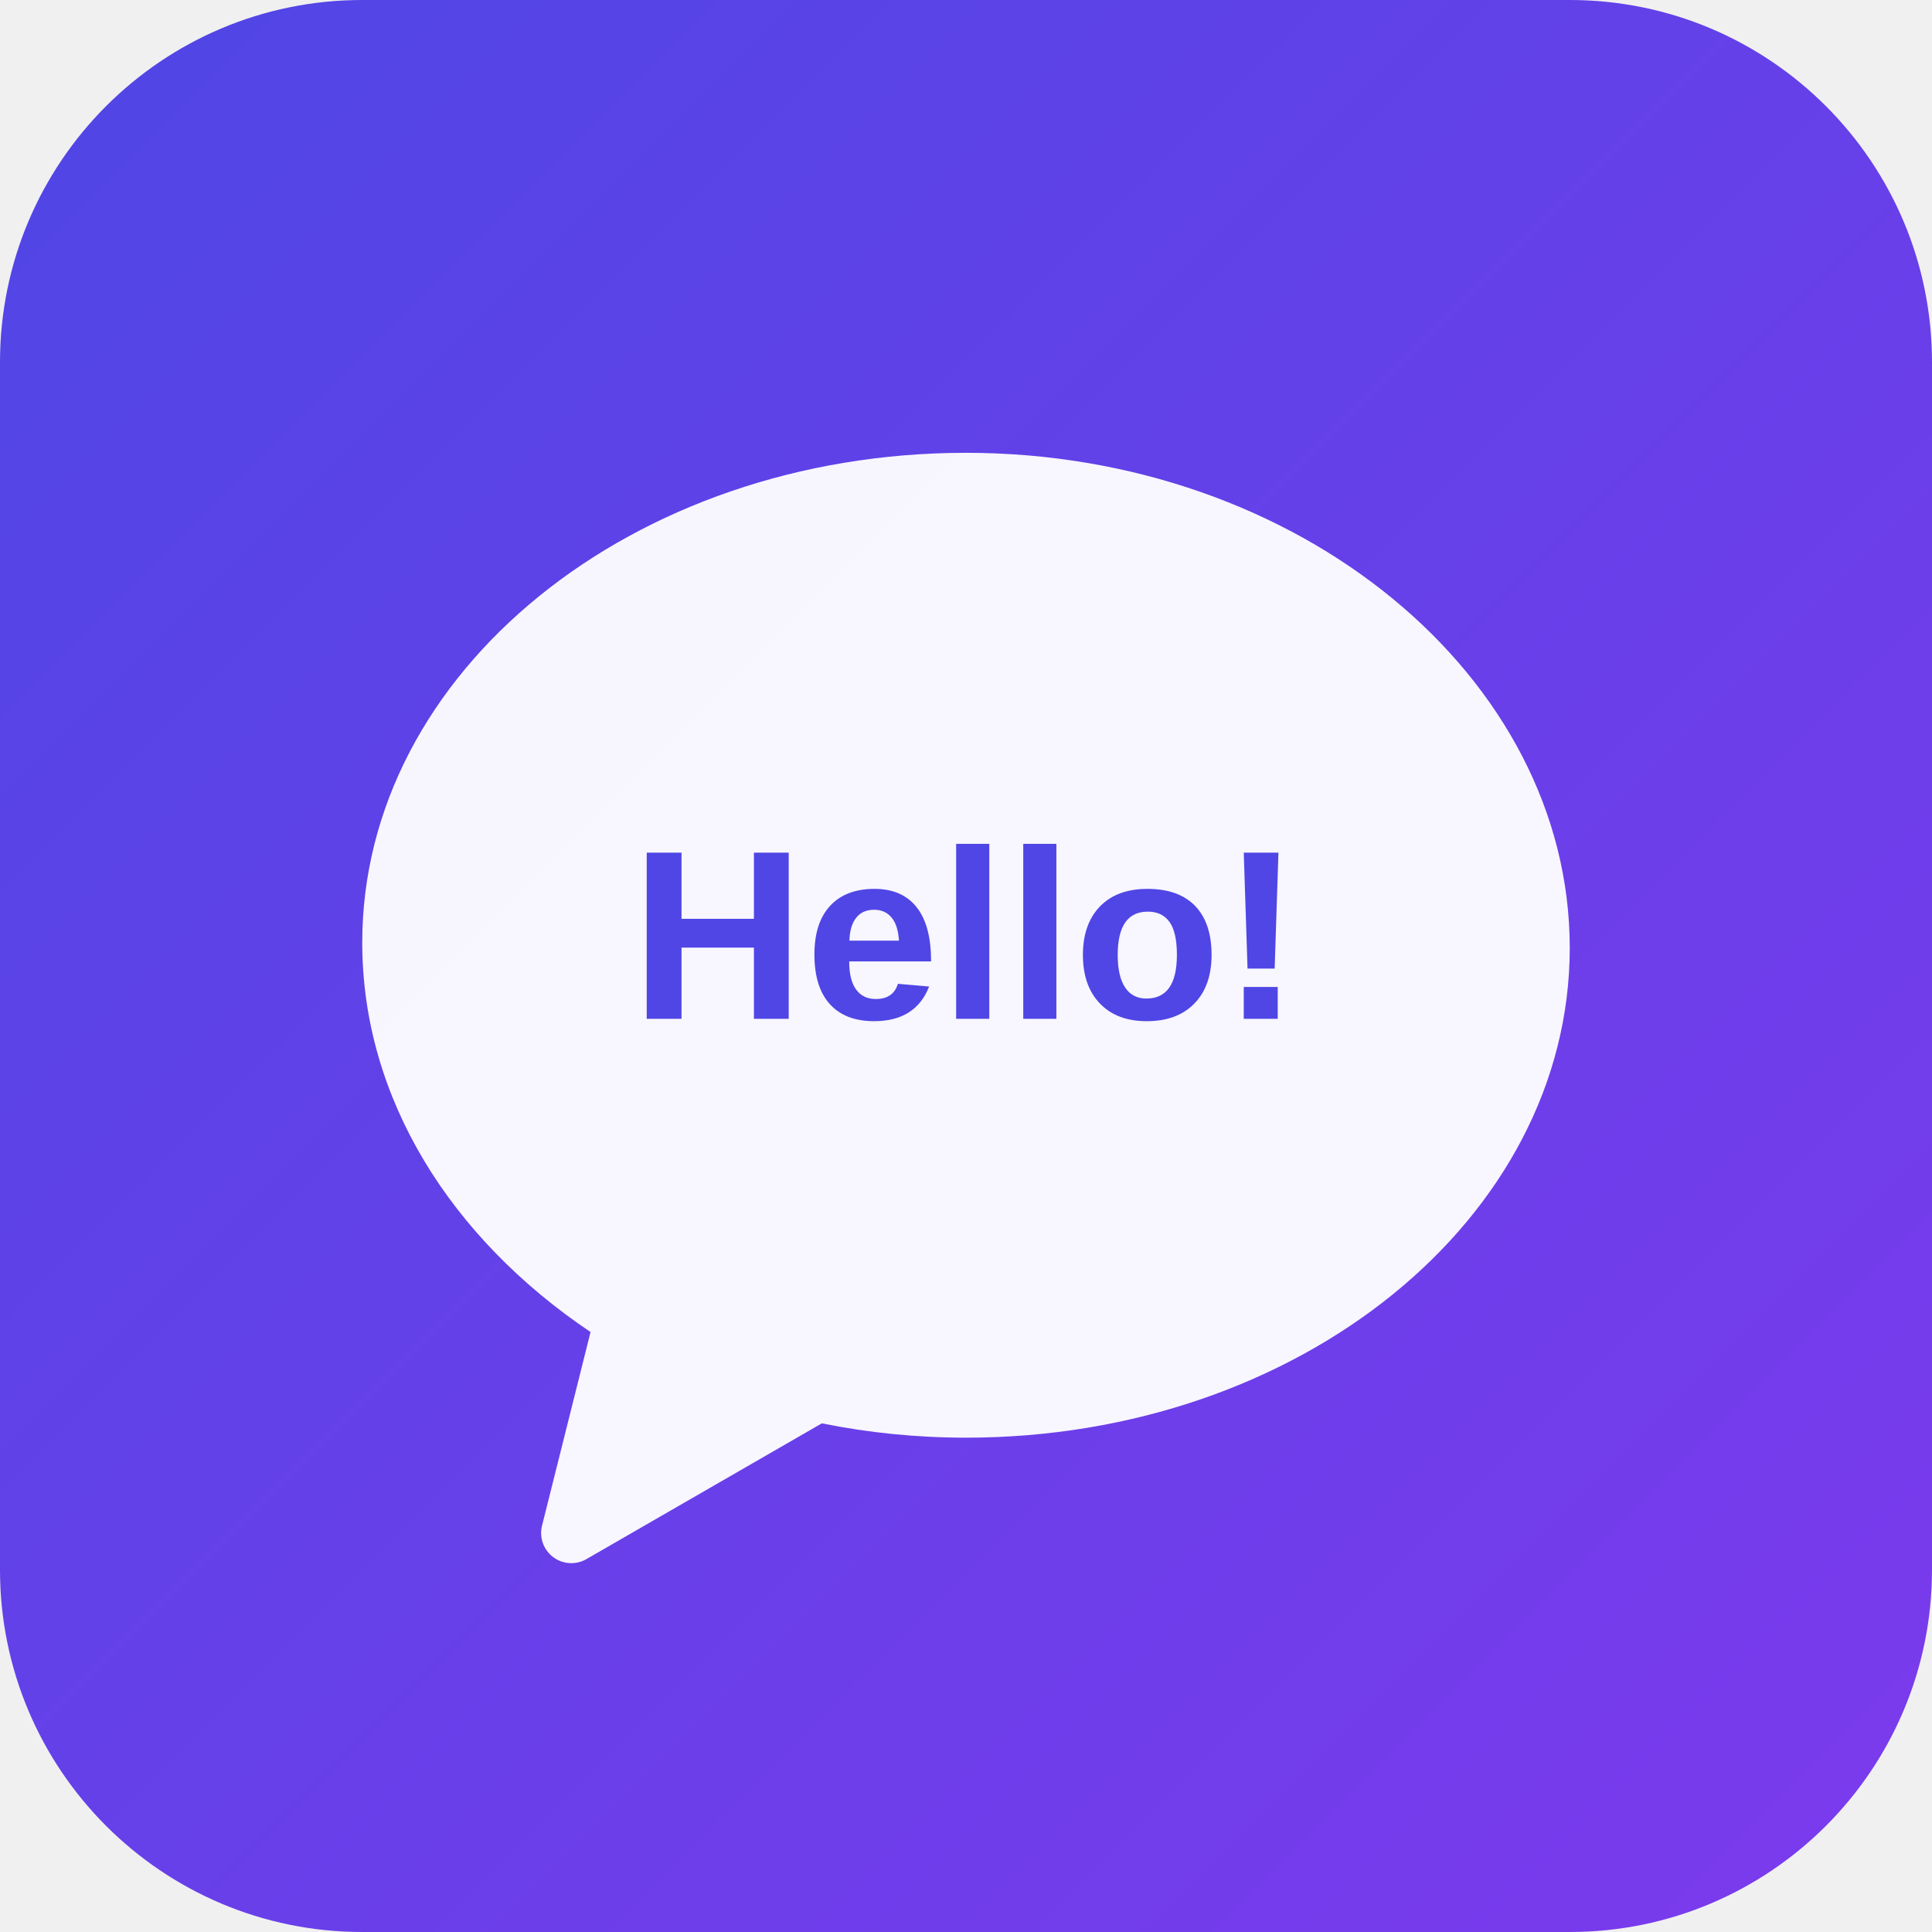
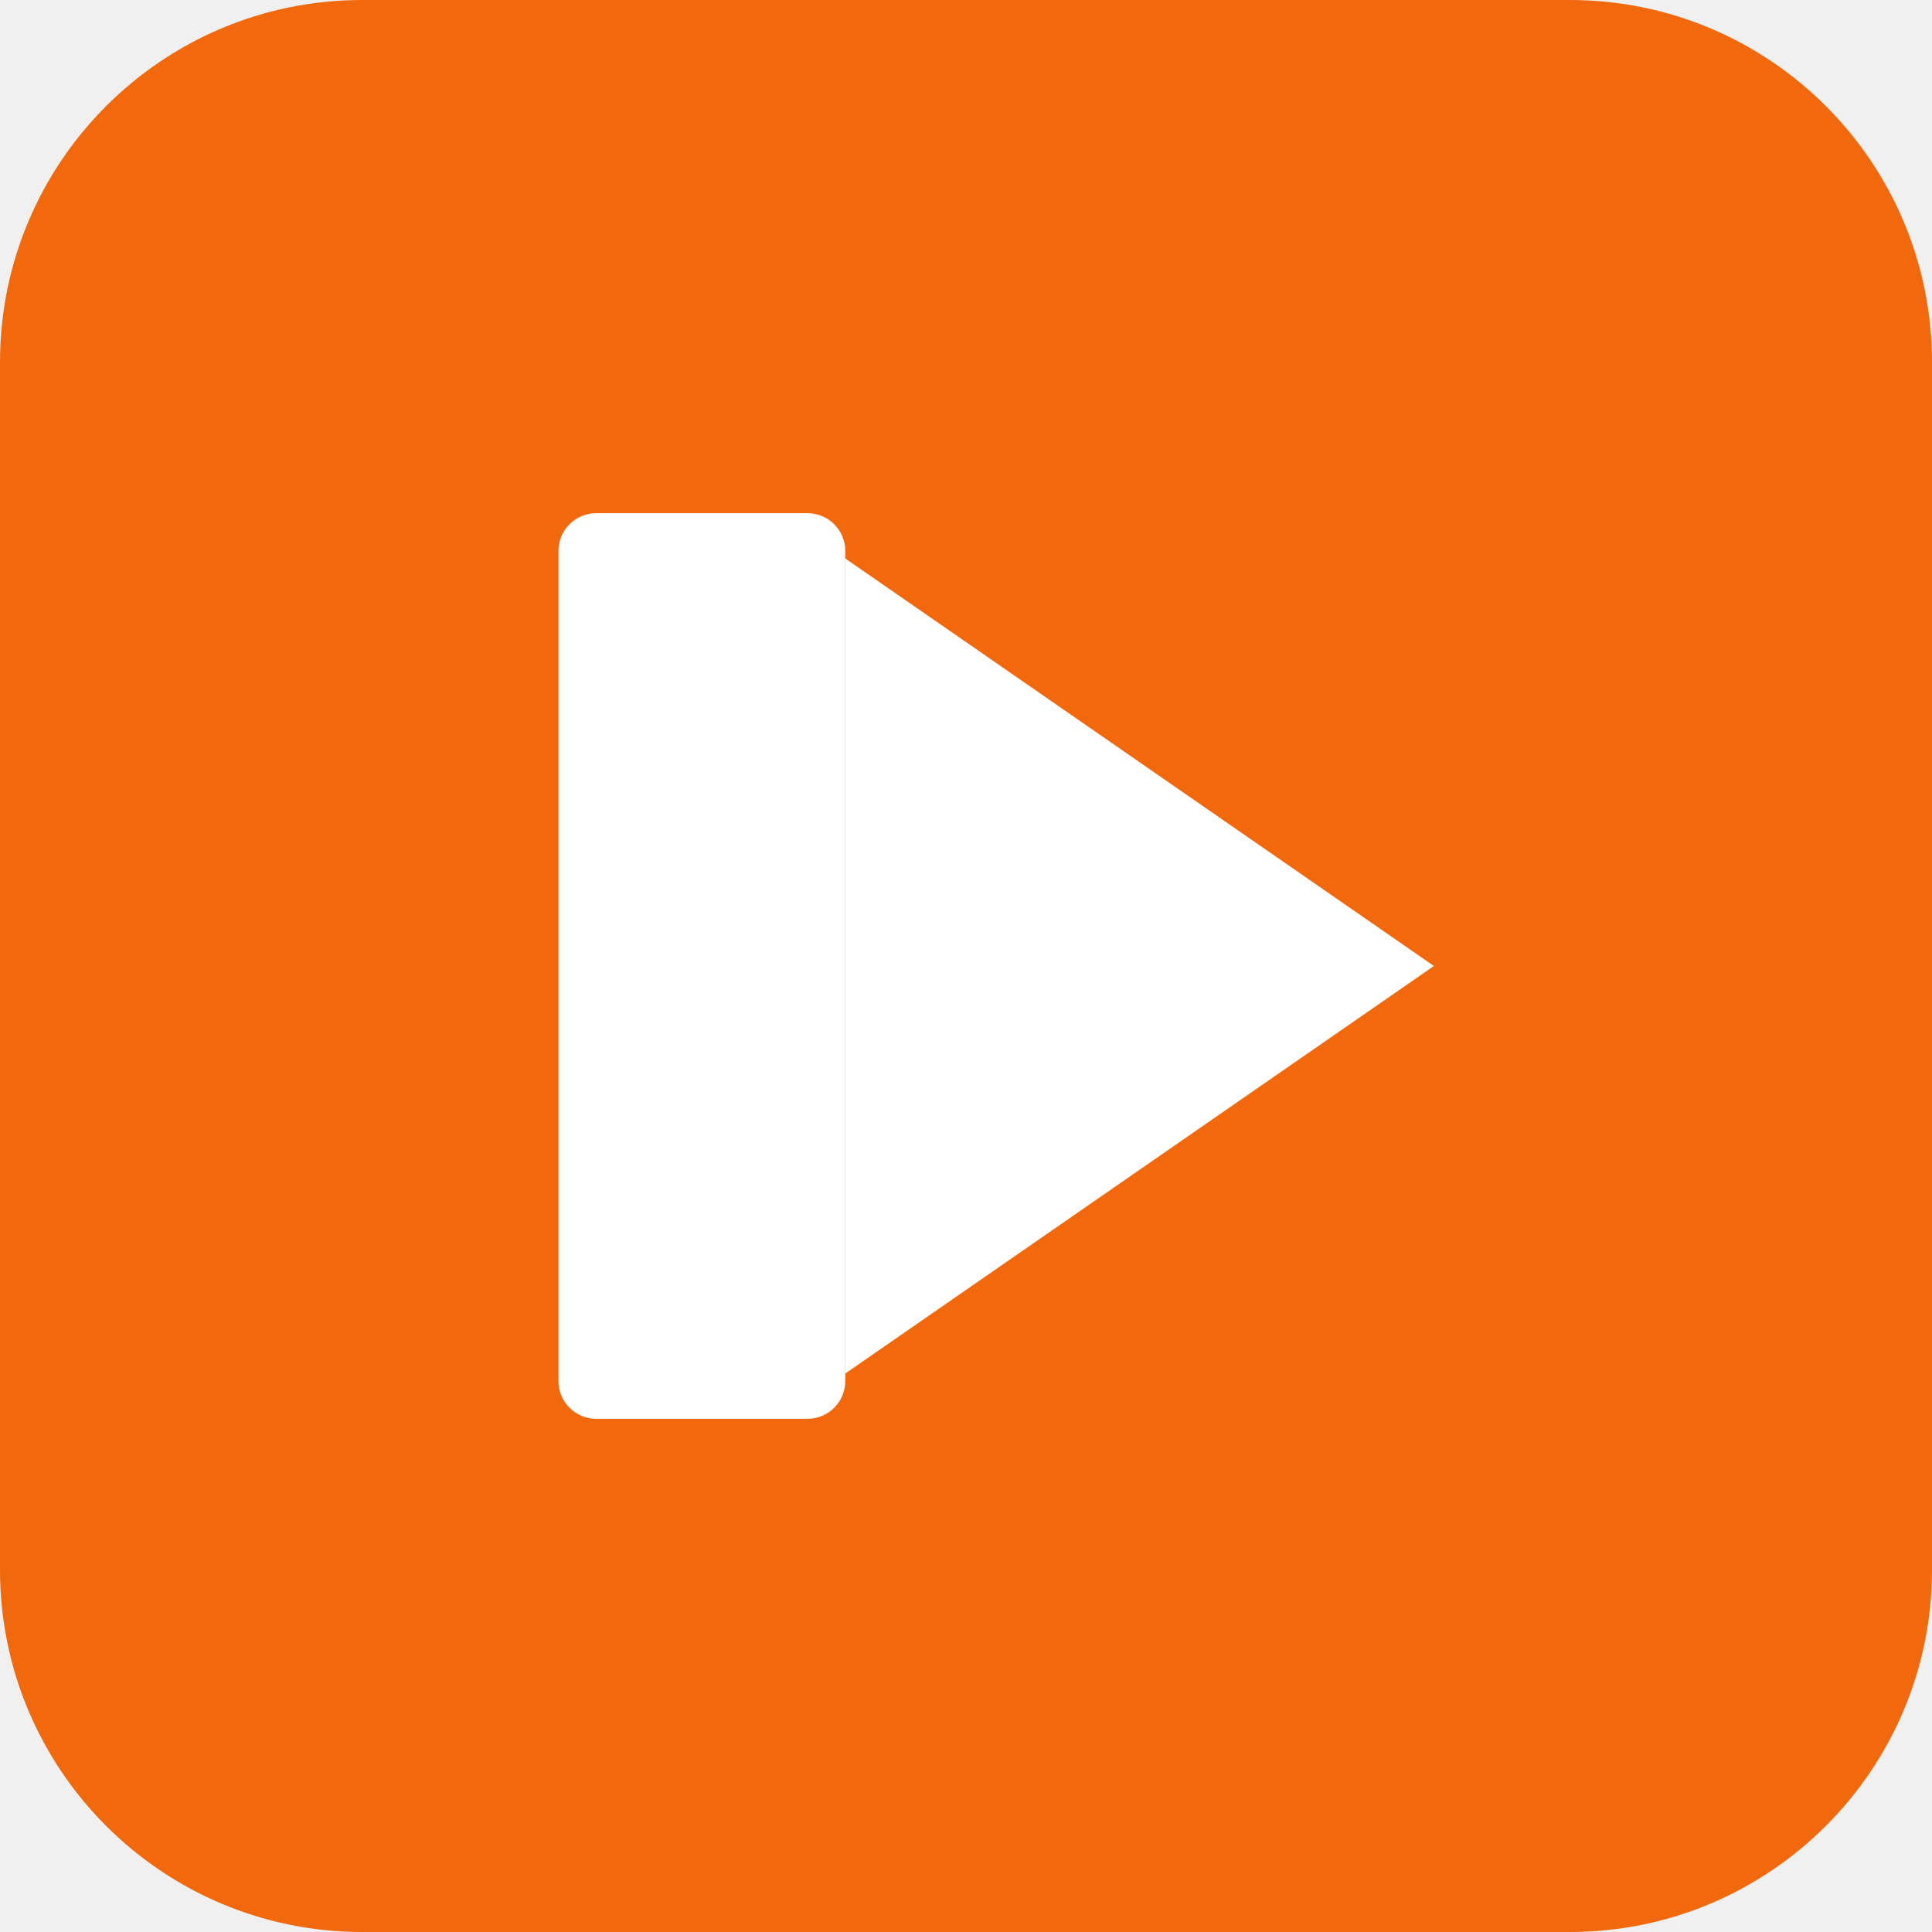
<svg xmlns="http://www.w3.org/2000/svg" viewBox="0 0 512 512">
-   <defs>
-     <linearGradient id="bg" x1="0" y1="0" x2="1" y2="1">
-       <stop offset="0%" stop-color="#4F46E5" />
-       <stop offset="100%" stop-color="#7C3AED" />
-     </linearGradient>
-   </defs>
-   <rect width="512" height="512" rx="96" fill="url(#bg)" />
-   <path d="M256 120c-88.4 0-160 58.1-160 129.8 0 41.4 23.6 78.4 60.5 103.2l-12.9 51.5a8 8 0 0 0 11.6 8.8l62.6-36.1c12.3 2.5 25.2 3.8 38.2 3.8 88.4 0 160-58.1 160-129.8S344.4 120 256 120z" fill="white" opacity="0.95" />
-   <text x="256" y="270" text-anchor="middle" font-family="Arial, Helvetica, sans-serif" font-weight="bold" font-size="64" fill="#4F46E5">Hello!</text>
+   <rect width="512" height="512" rx="96" fill="#F2690D" />
+   <rect x="148" y="136" width="76" height="240" rx="10" fill="white" />
+   <polygon points="224,148 224,364 380,256" fill="white" />
</svg>
